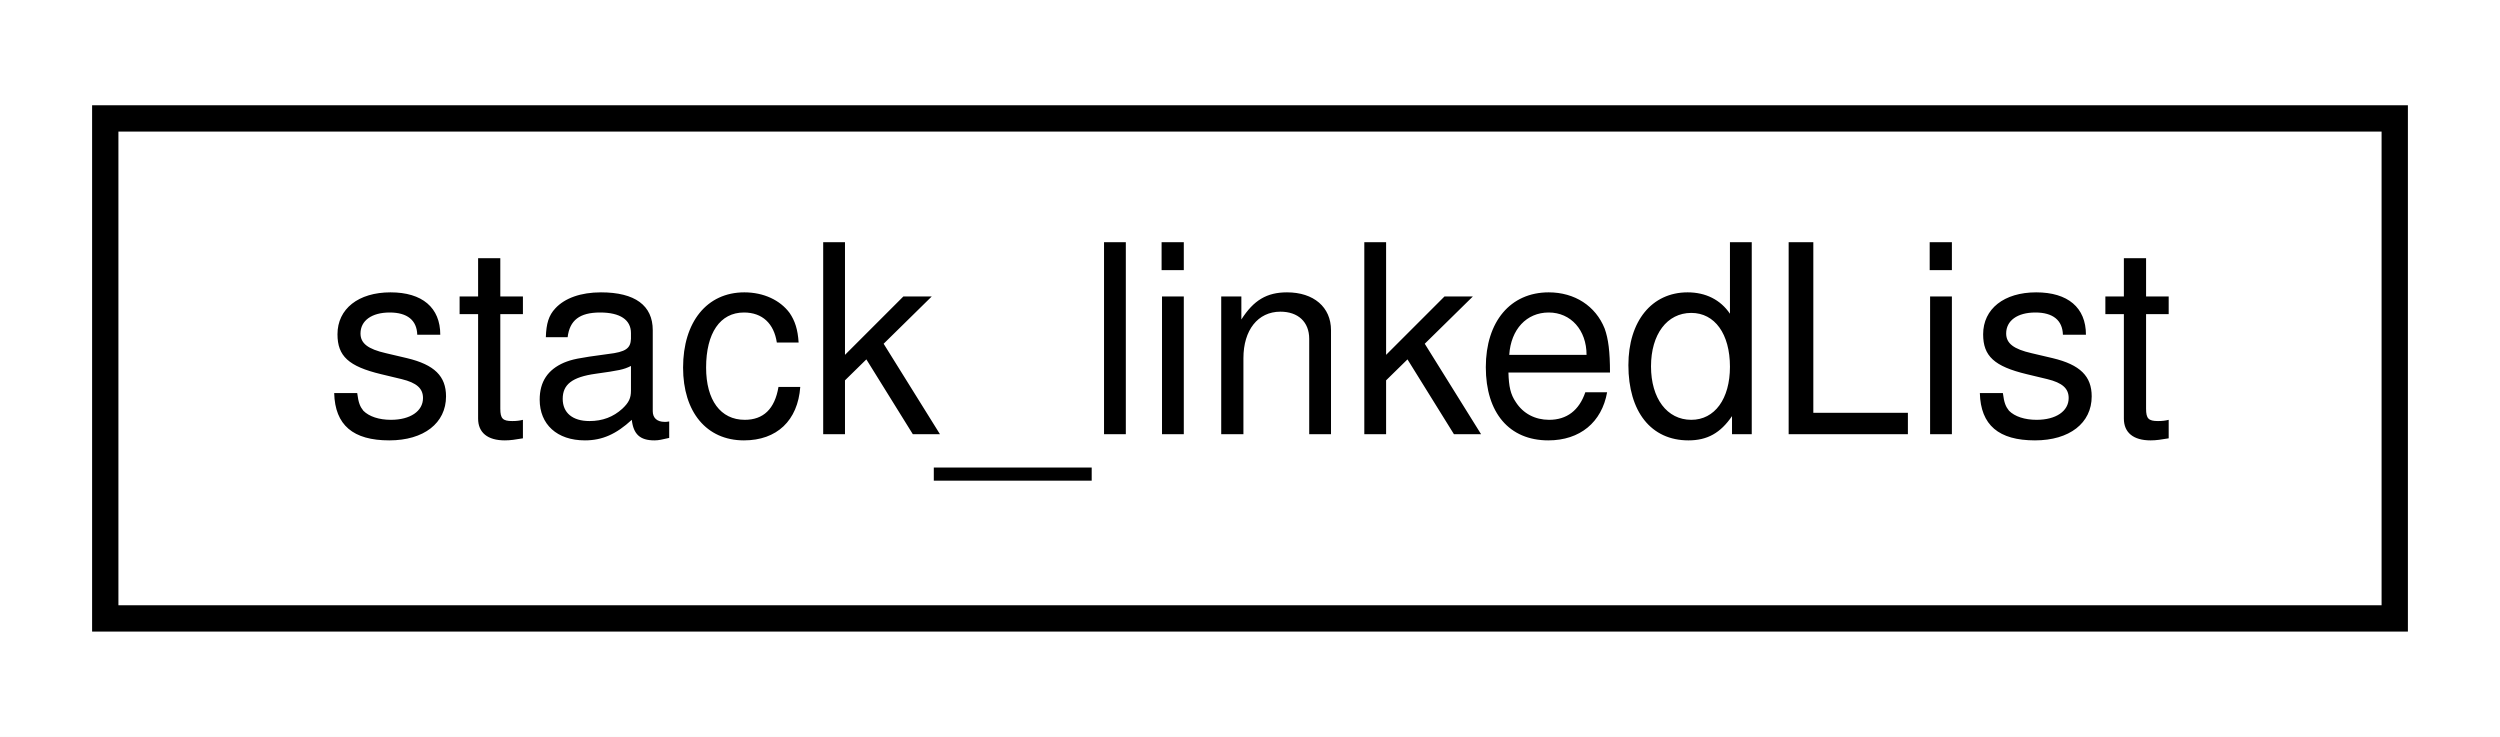
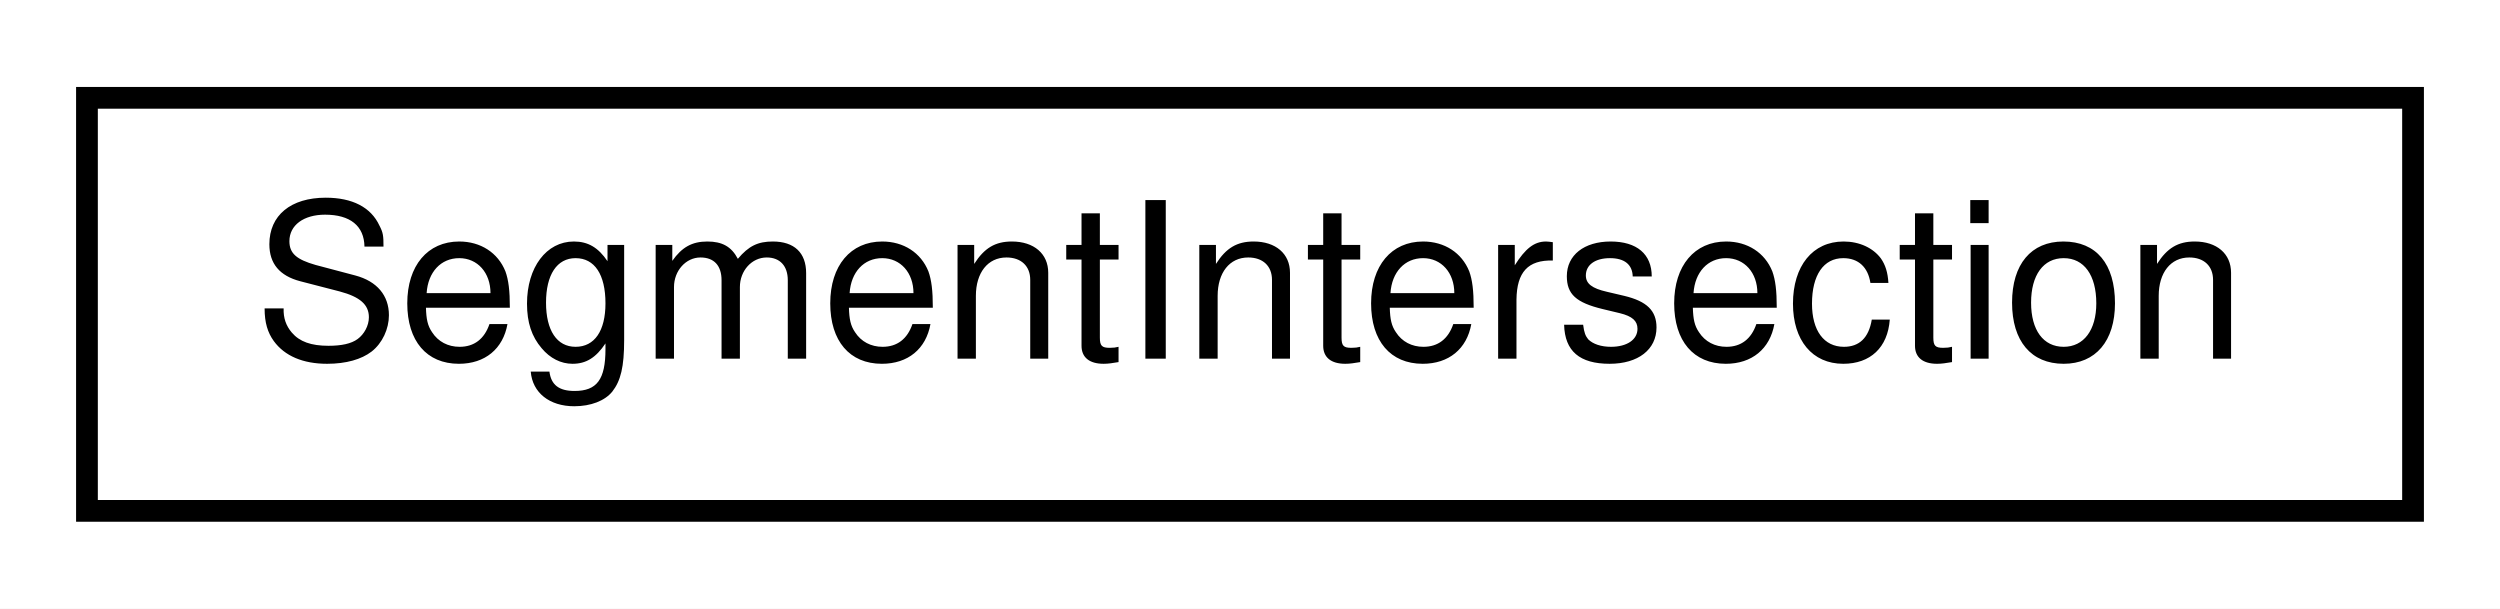
- <svg xmlns="http://www.w3.org/2000/svg" xmlns:xlink="http://www.w3.org/1999/xlink" width="95pt" height="28pt" viewBox="0.00 0.00 95.00 28.00">
+ <svg xmlns="http://www.w3.org/2000/svg" xmlns:xlink="http://www.w3.org/1999/xlink" width="115pt" height="28pt" viewBox="0.00 0.00 115.00 28.00">
  <g id="graph0" class="graph" transform="scale(1 1) rotate(0) translate(4 24)">
-     <polygon fill="white" stroke="transparent" points="-4,4 -4,-24 91,-24 91,4 -4,4" />
+     <polygon fill="white" stroke="transparent" points="-4,4 -4,-24 111,-24 111,4 -4,4" />
    <g id="node1" class="node">
      <g id="a_node1">
-         <a xlink:href="d2/dc4/classstack__linked_list.html" target="_top" xlink:title=" ">
-           <polygon fill="white" stroke="black" points="0,-0.5 0,-19.5 87,-19.5 87,-0.5 0,-0.5" />
-           <text text-anchor="middle" x="43.5" y="-7.5" font-family="Helvetica,sans-Serif" font-size="10.00">stack_linkedList</text>
+         <a xlink:href="d4/db4/struct_segment_intersection.html" target="_top" xlink:title=" ">
+           <polygon fill="white" stroke="black" points="0,-0.5 0,-19.5 107,-19.5 107,-0.5 0,-0.5" />
+           <text text-anchor="middle" x="53.5" y="-7.5" font-family="Helvetica,sans-Serif" font-size="10.00">SegmentIntersection</text>
        </a>
      </g>
    </g>
  </g>
</svg>
